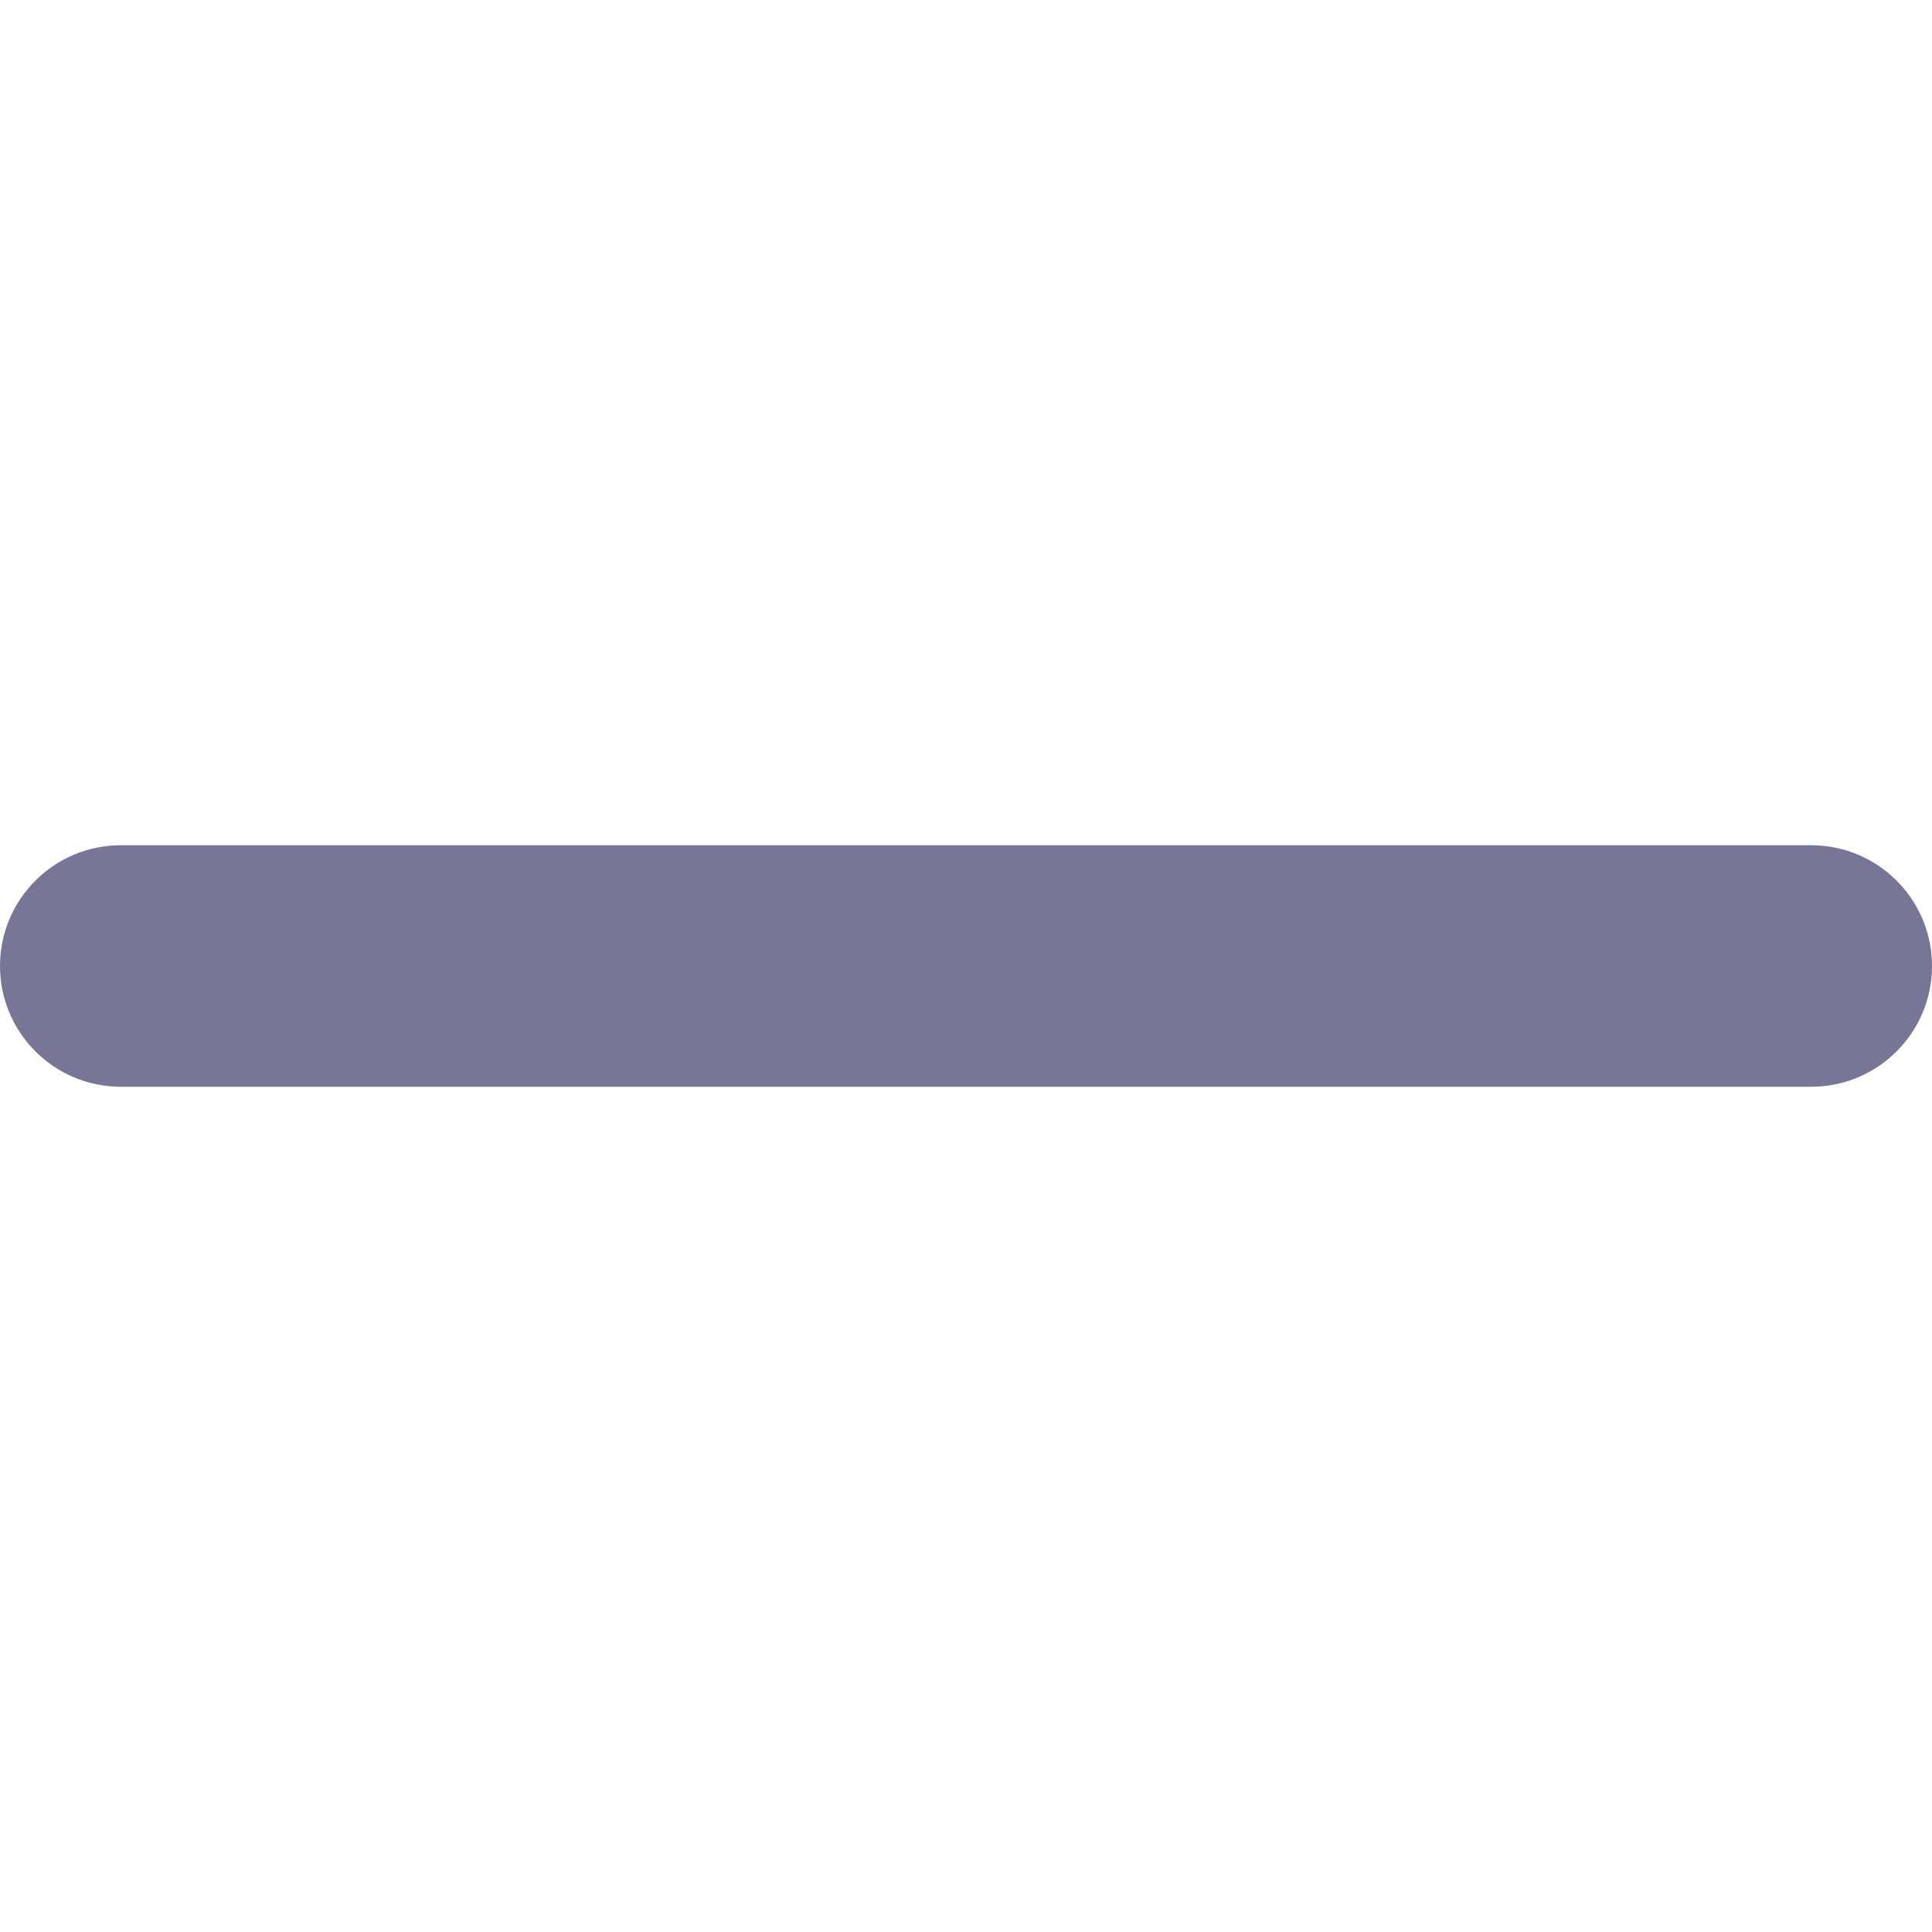
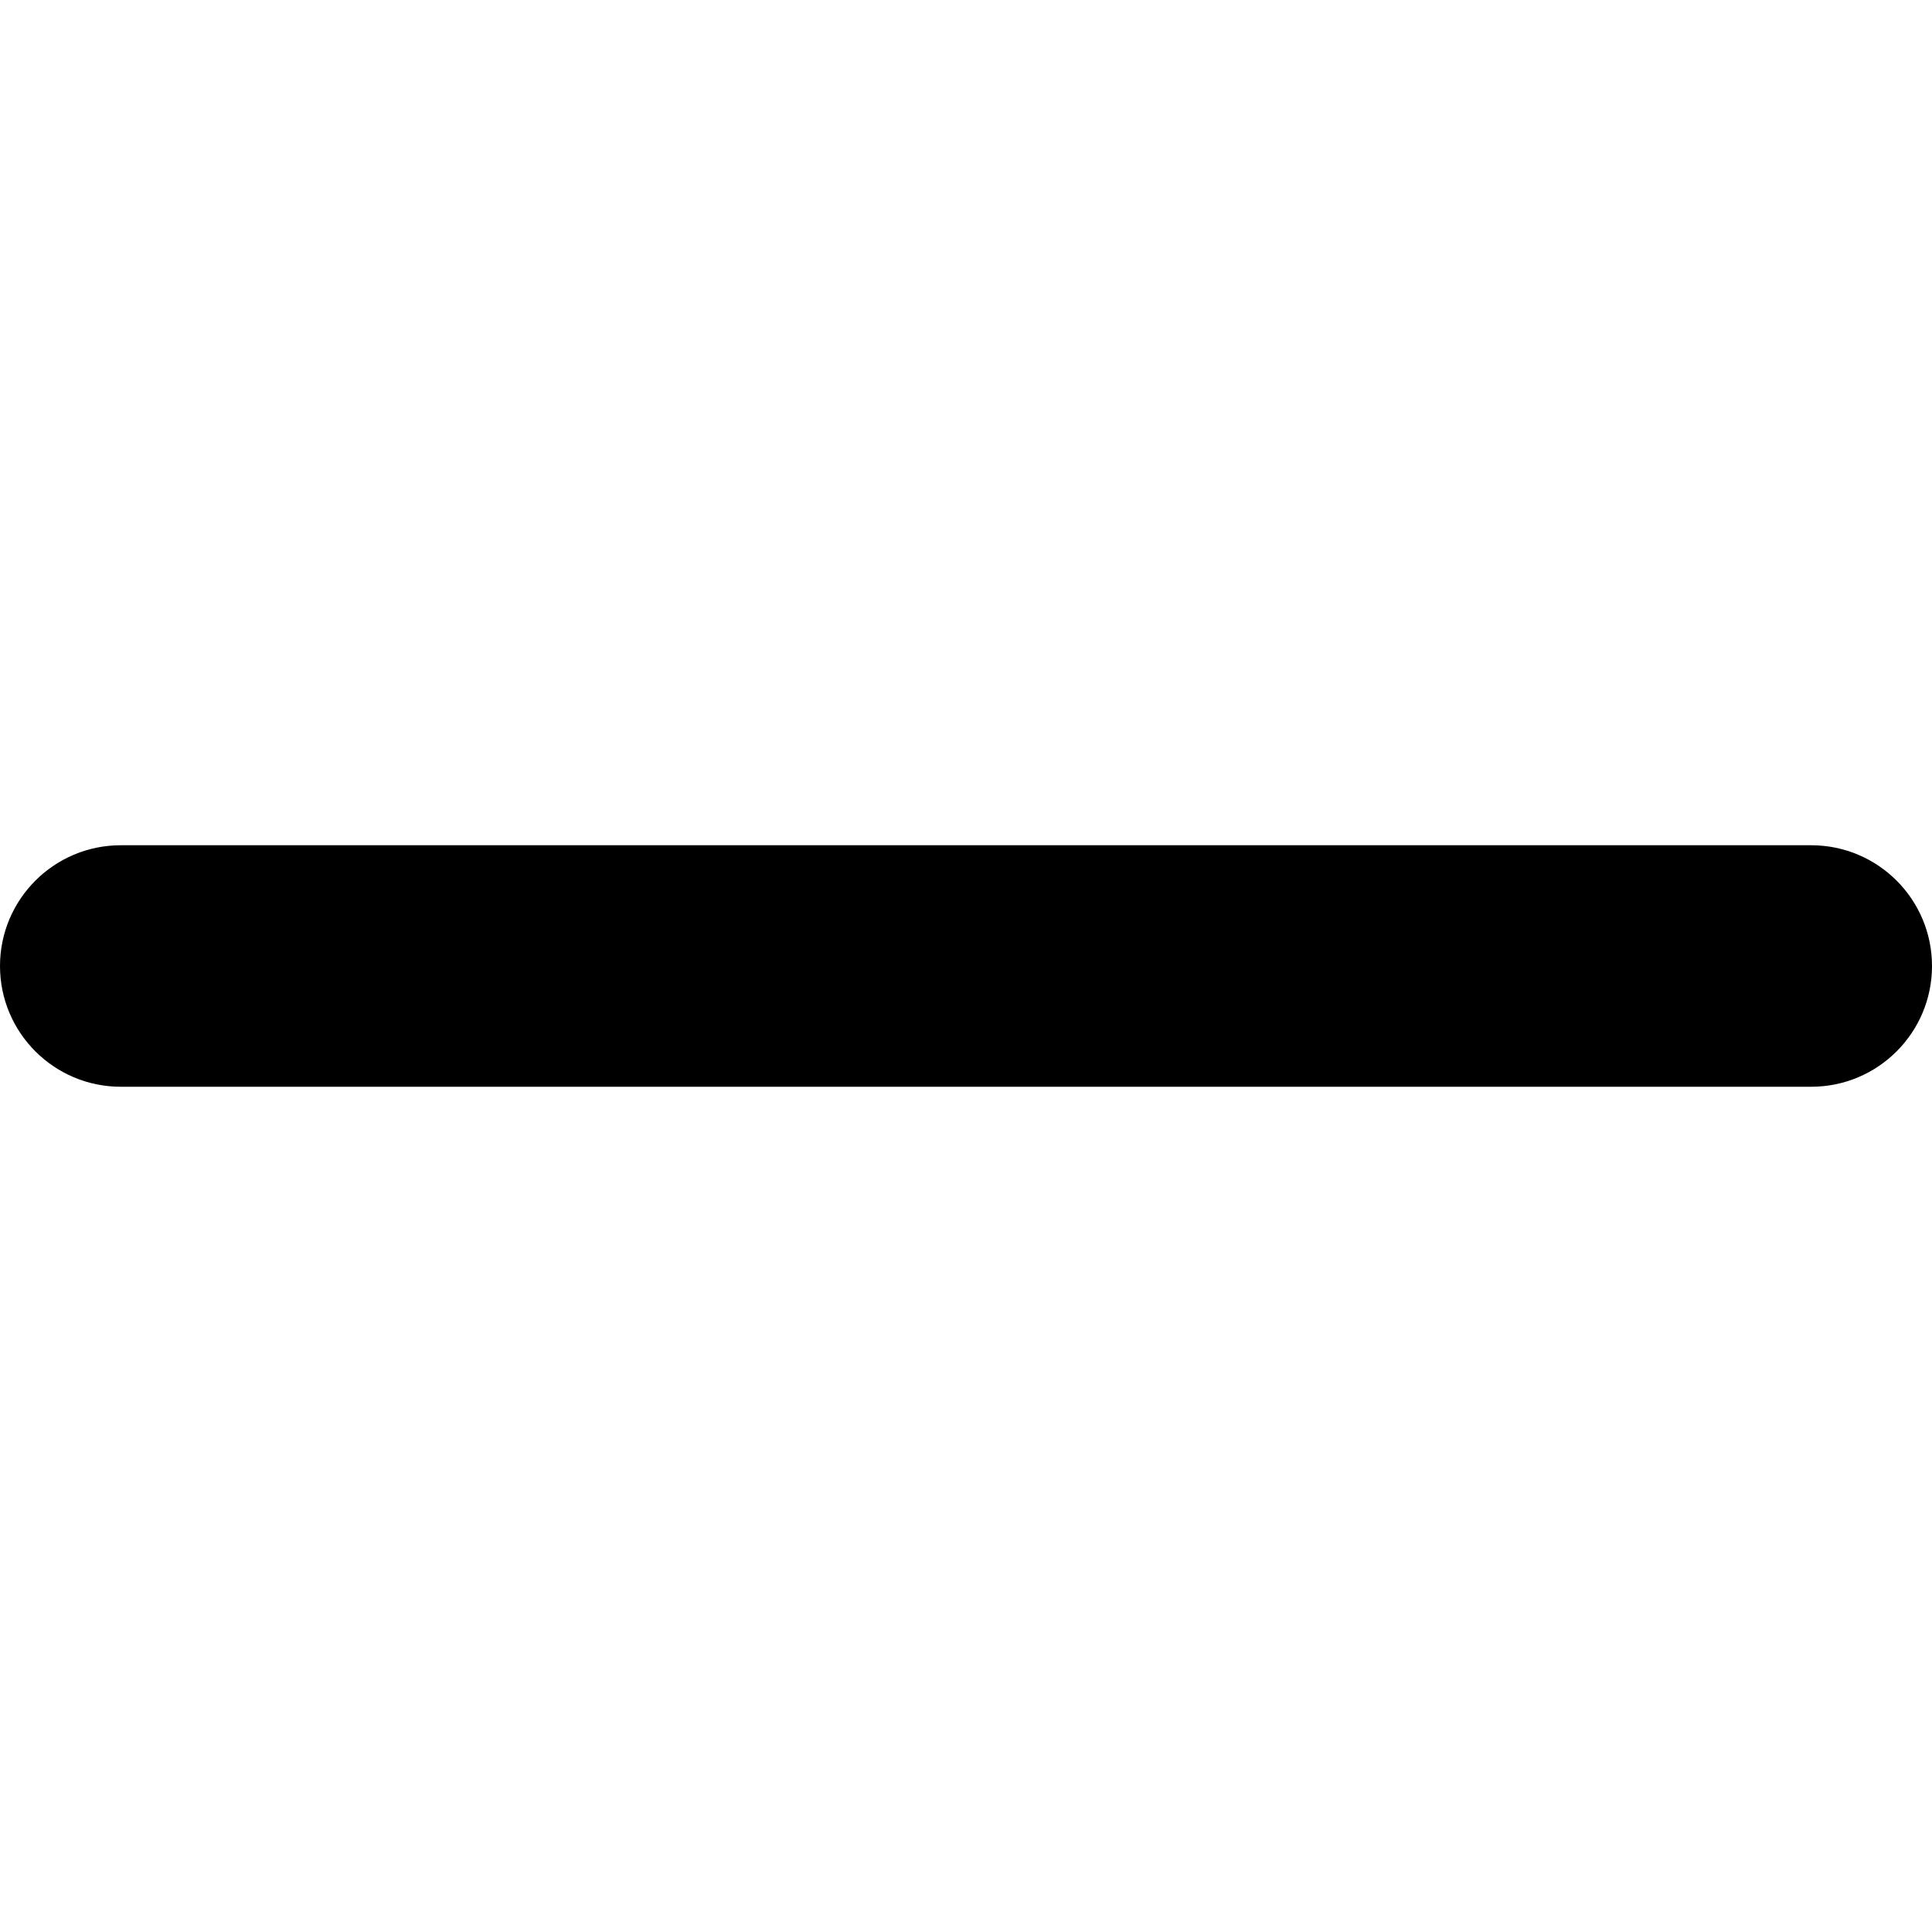
<svg xmlns="http://www.w3.org/2000/svg" width="16" height="16" viewBox="0 0 16 16">
-   <path fill="#787696" fill-rule="evenodd" d="M15,0 C15.552,0 16,0.448 16,1 C16,1.552 15.552,2 15,2 L1,2 C0.448,2 0,1.552 0,1 C0,0.448 0.448,0 1,0 L15,0 Z" transform="translate(0 7)" />
+   <path fill="currentColor" fill-rule="evenodd" d="M15,0 C15.552,0 16,0.448 16,1 C16,1.552 15.552,2 15,2 L1,2 C0.448,2 0,1.552 0,1 C0,0.448 0.448,0 1,0 L15,0 Z" transform="translate(0 7)" />
</svg>
